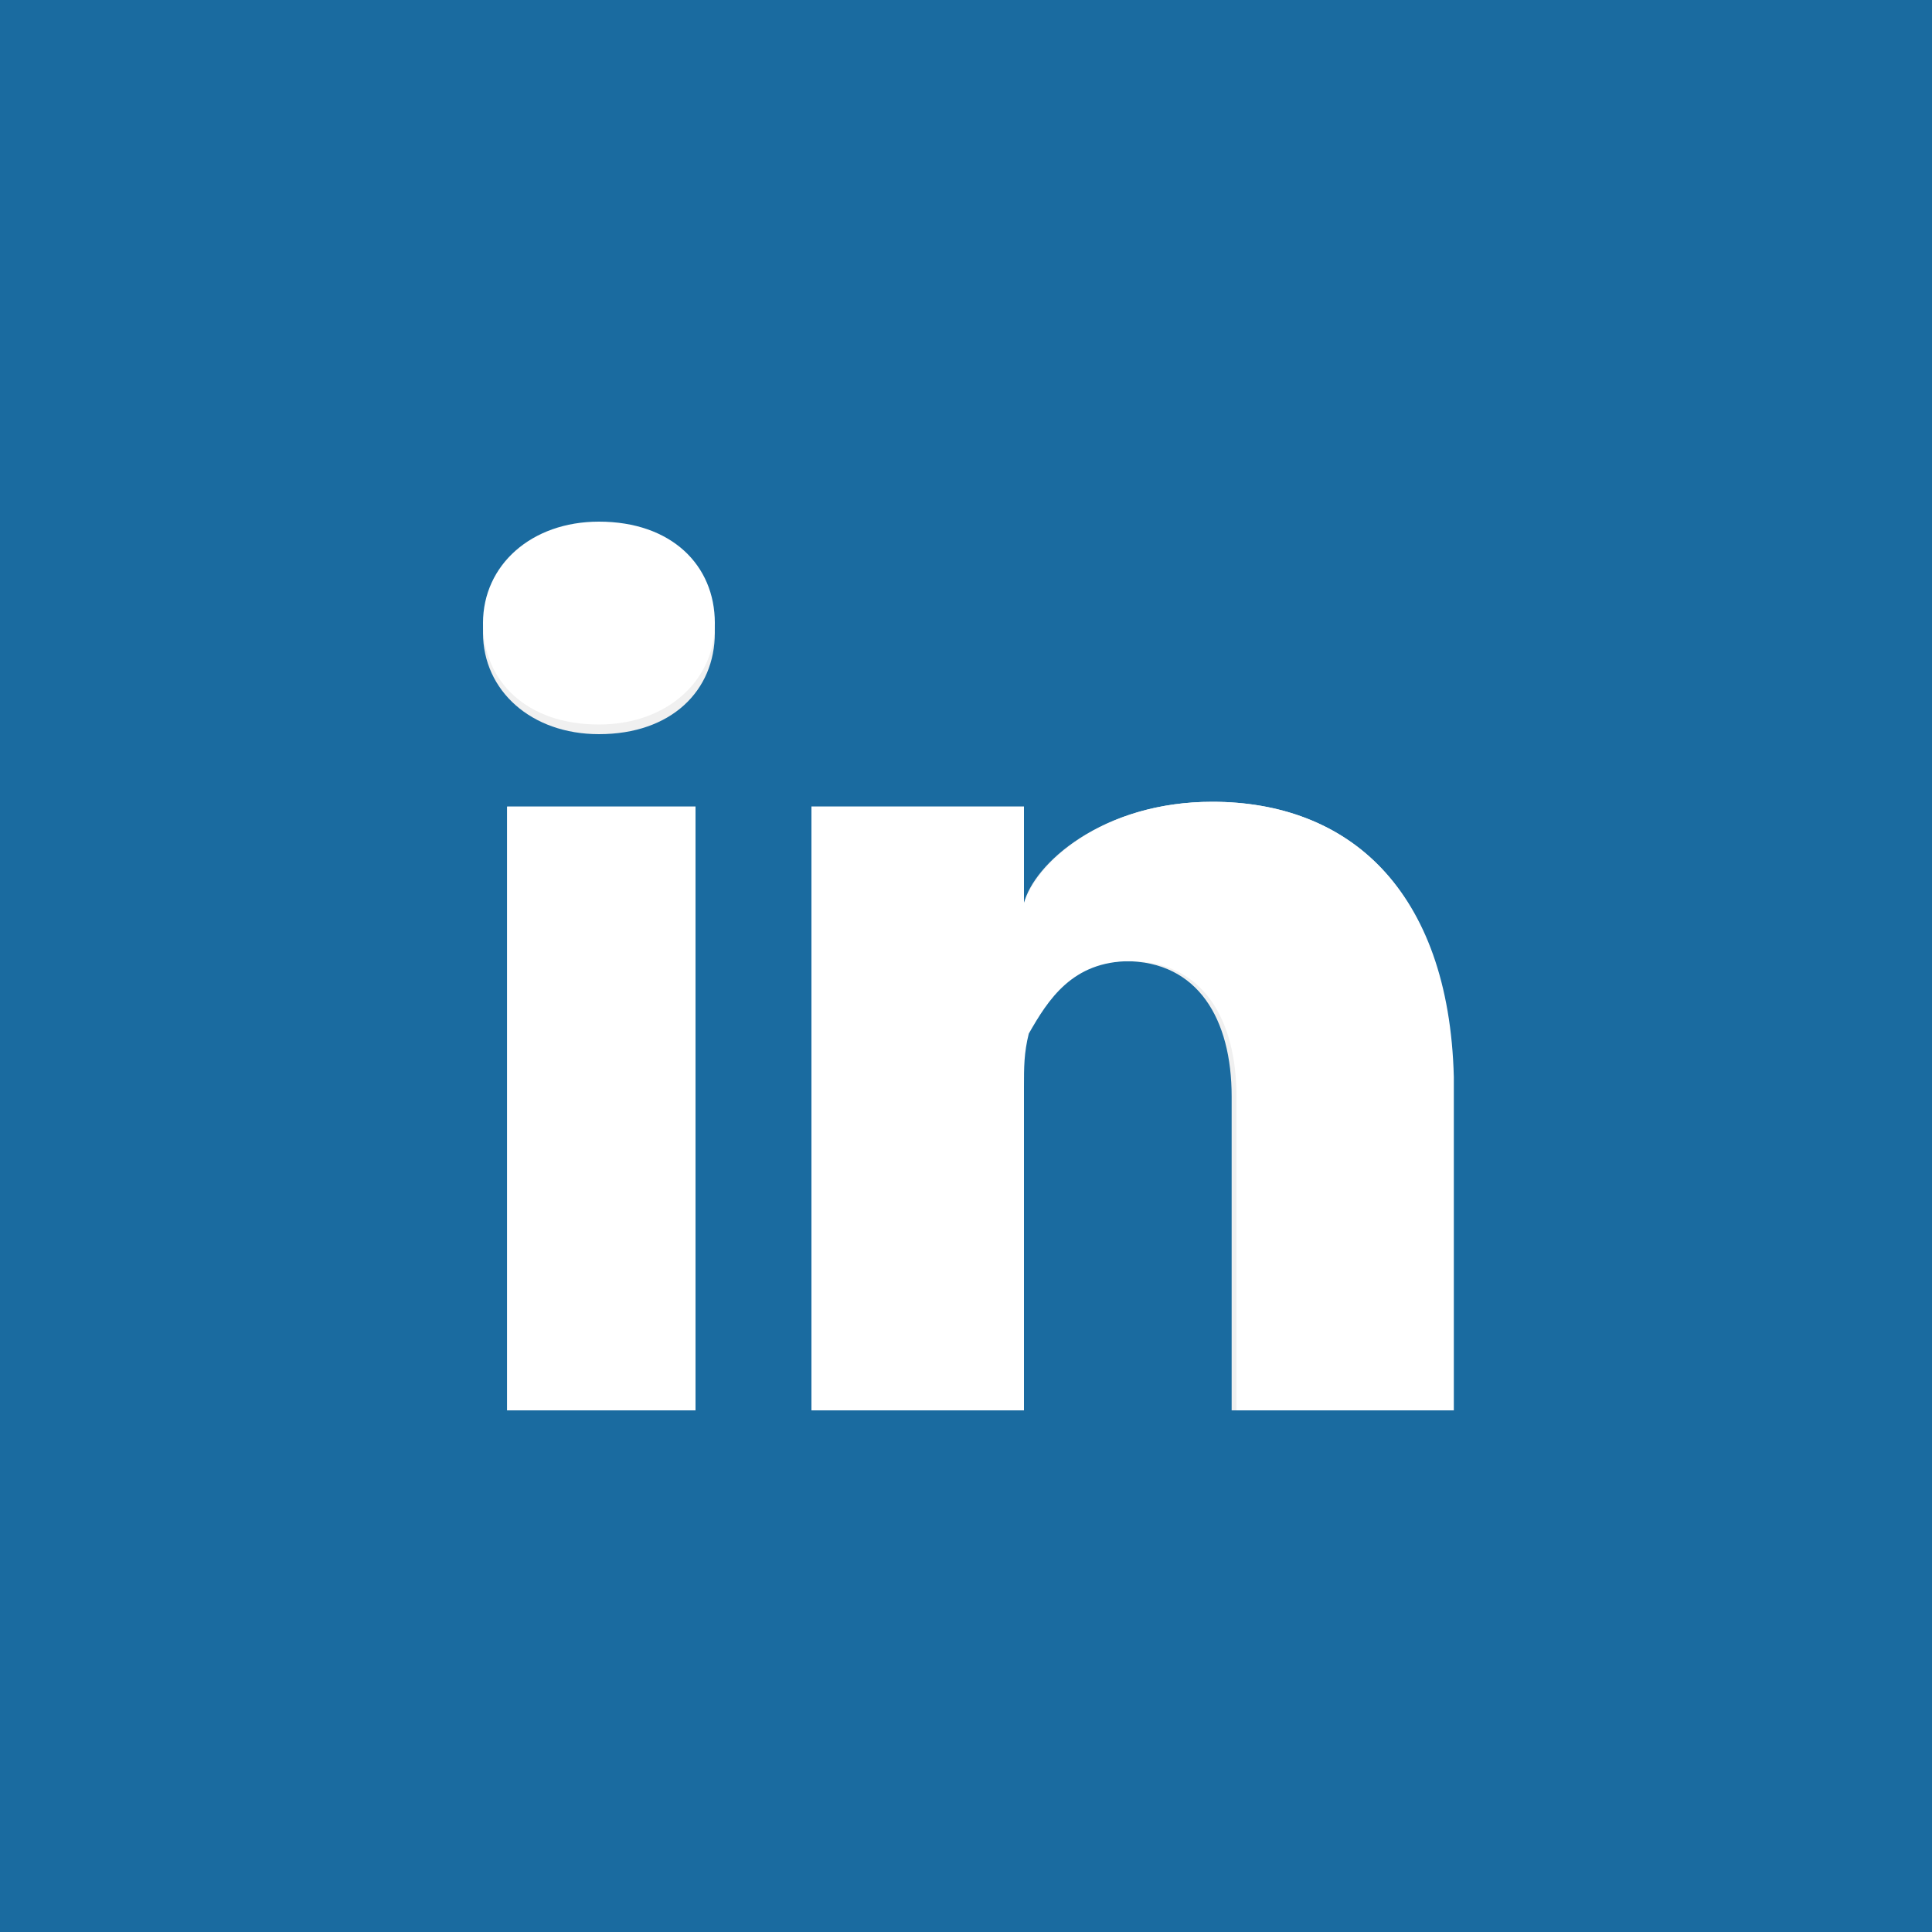
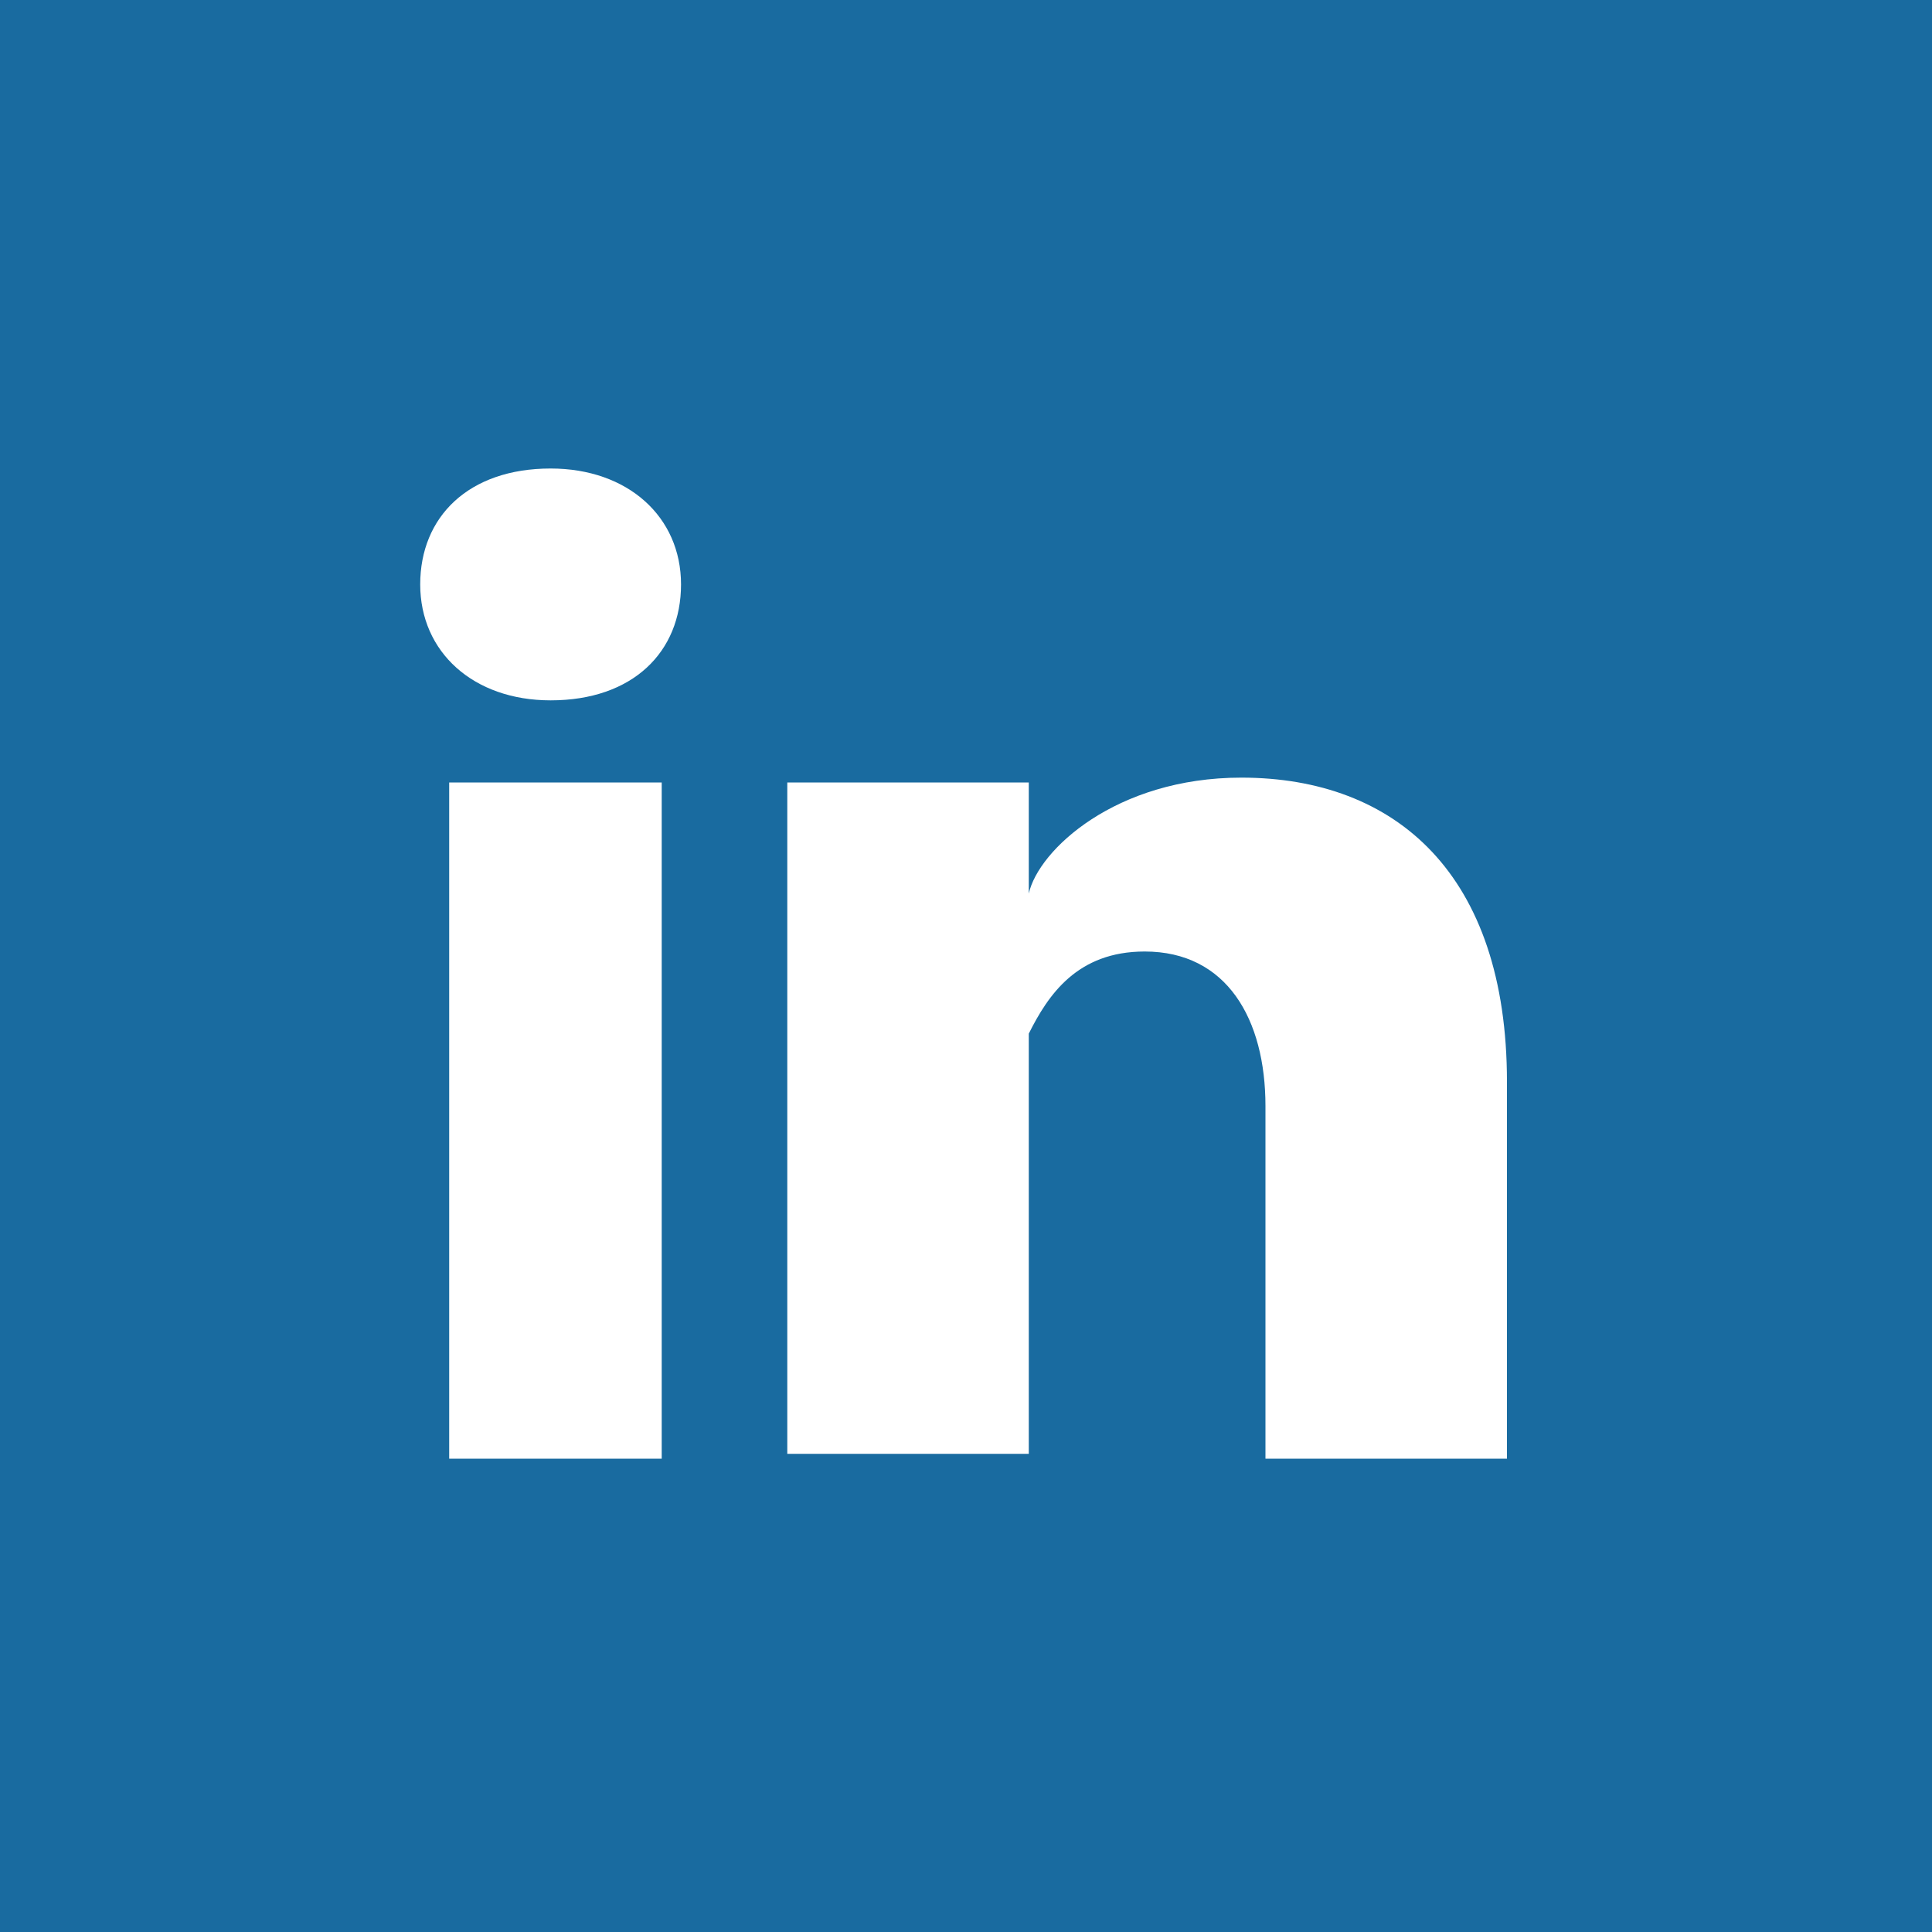
- <svg xmlns="http://www.w3.org/2000/svg" version="1.1" id="Capa_1" x="0px" y="0px" viewBox="20 0 40 40" enable-background="new 20 0 40 40" xml:space="preserve">
-   <g>
-     <path fill="#1A6BA0" d="M20,0v40h40V0H20z M34.4,29.2h-3.9V16.7h3.9V29.2z M32.4,15.2L32.4,15.2c-1.4,0-2.4-0.9-2.4-2.1   s0.9-2.1,2.4-2.1c1.4,0,2.4,0.9,2.4,2.1S33.9,15.2,32.4,15.2z M50,29.2h-4.5v-6.5c0-1.6-0.7-2.8-2.2-2.8c-1.2,0-1.8,0.8-2.1,1.5   c0,0.2,0,0.7,0,1.1v6.7h-4.4c0,0,0-11.4,0-12.5h4.4v2c0.2-0.8,1.6-2.1,3.9-2.1c2.8,0,4.9,1.8,4.9,5.6V29.2z" />
-     <rect x="30.5" y="16.7" fill="#FFFFFF" width="3.9" height="12.5" />
-     <path fill="#FFFFFF" d="M45.1,16.6c-2.2,0-3.6,1.2-3.9,2.1v-2h-4.4c0,1.1,0,12.5,0,12.5h4.4v-6.7c0-0.4,0-0.7,0.1-1.1   c0.4-0.7,0.9-1.5,2.1-1.5c1.5,0,2.2,1.2,2.2,2.8v6.5h4.5v-6.9C50,18.4,47.9,16.6,45.1,16.6z" />
-     <path fill="#FFFFFF" d="M32.4,10.8c-1.4,0-2.4,0.9-2.4,2.1s0.9,2.1,2.4,2.1l0,0c1.4,0,2.4-0.9,2.4-2.1S33.9,10.8,32.4,10.8z" />
+ <svg xmlns="http://www.w3.org/2000/svg" version="1.1" id="Layer_1" x="0px" y="0px" viewBox="0 0 40 40" style="enable-background:new 0 0 40 40;" xml:space="preserve">
+   <style type="text/css">
+ 	.st0{fill:#196BA0;}
+ 	.st1{fill:#FFFFFF;}
+ </style>
+   <g id="Page-1">
+     <g id="linkedin_hover">
+       <path id="bg" class="st0" d="M0,0v40h40V0H0L0,0z" />
+       <path id="icon" class="st1" d="M13.7,30.2H9.3V16.2h4.4V30.2L13.7,30.2z M11.4,14.5L11.4,14.5    c-1.6,0-2.7-1-2.7-2.4s1-2.4,2.7-2.4c1.6,0,2.7,1,2.7,2.4S13.1,14.5,11.4,14.5L11.4,14.5z M31.3,30.2h-5.1v-7.3    c0-1.8-0.8-3.2-2.5-3.2c-1.4,0-2,0.9-2.4,1.7v1.2v7.5h-5V16.2h5v2.3c0.2-0.9,1.8-2.4,4.4-2.4c3.2,0,5.5,2,5.5,6.3V30.2L31.3,30.2z    " />
+     </g>
  </g>
</svg>
